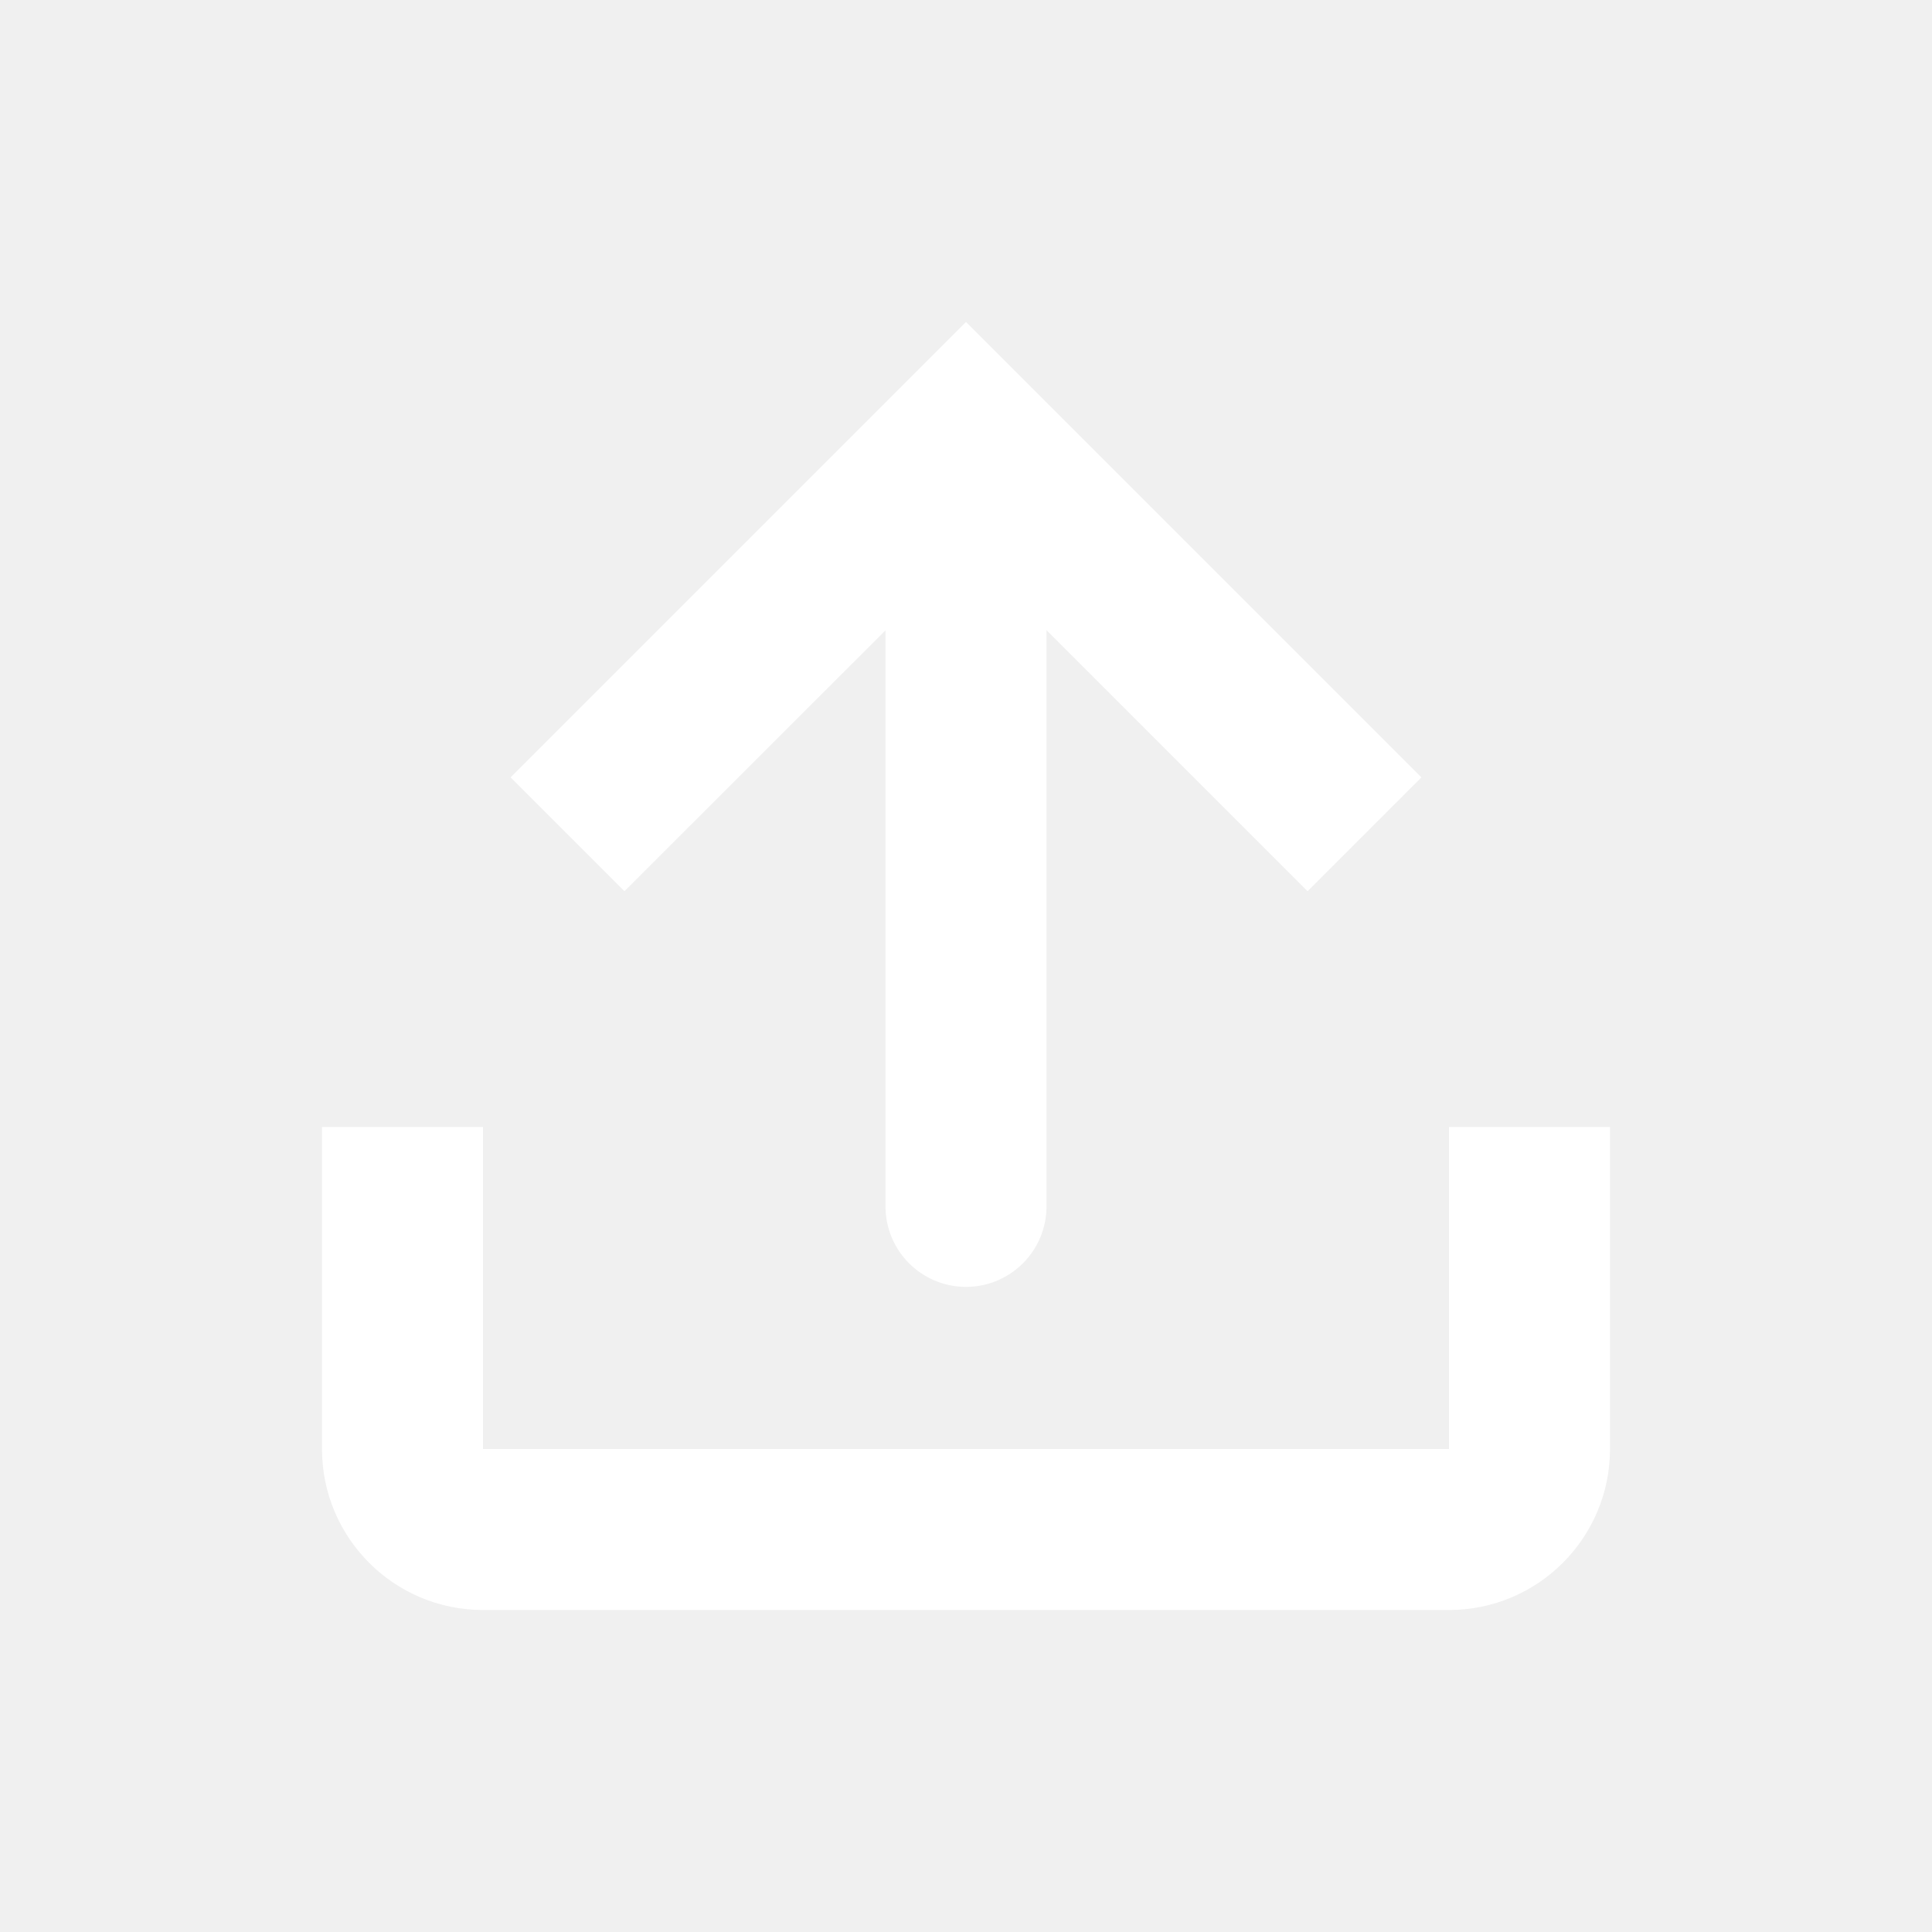
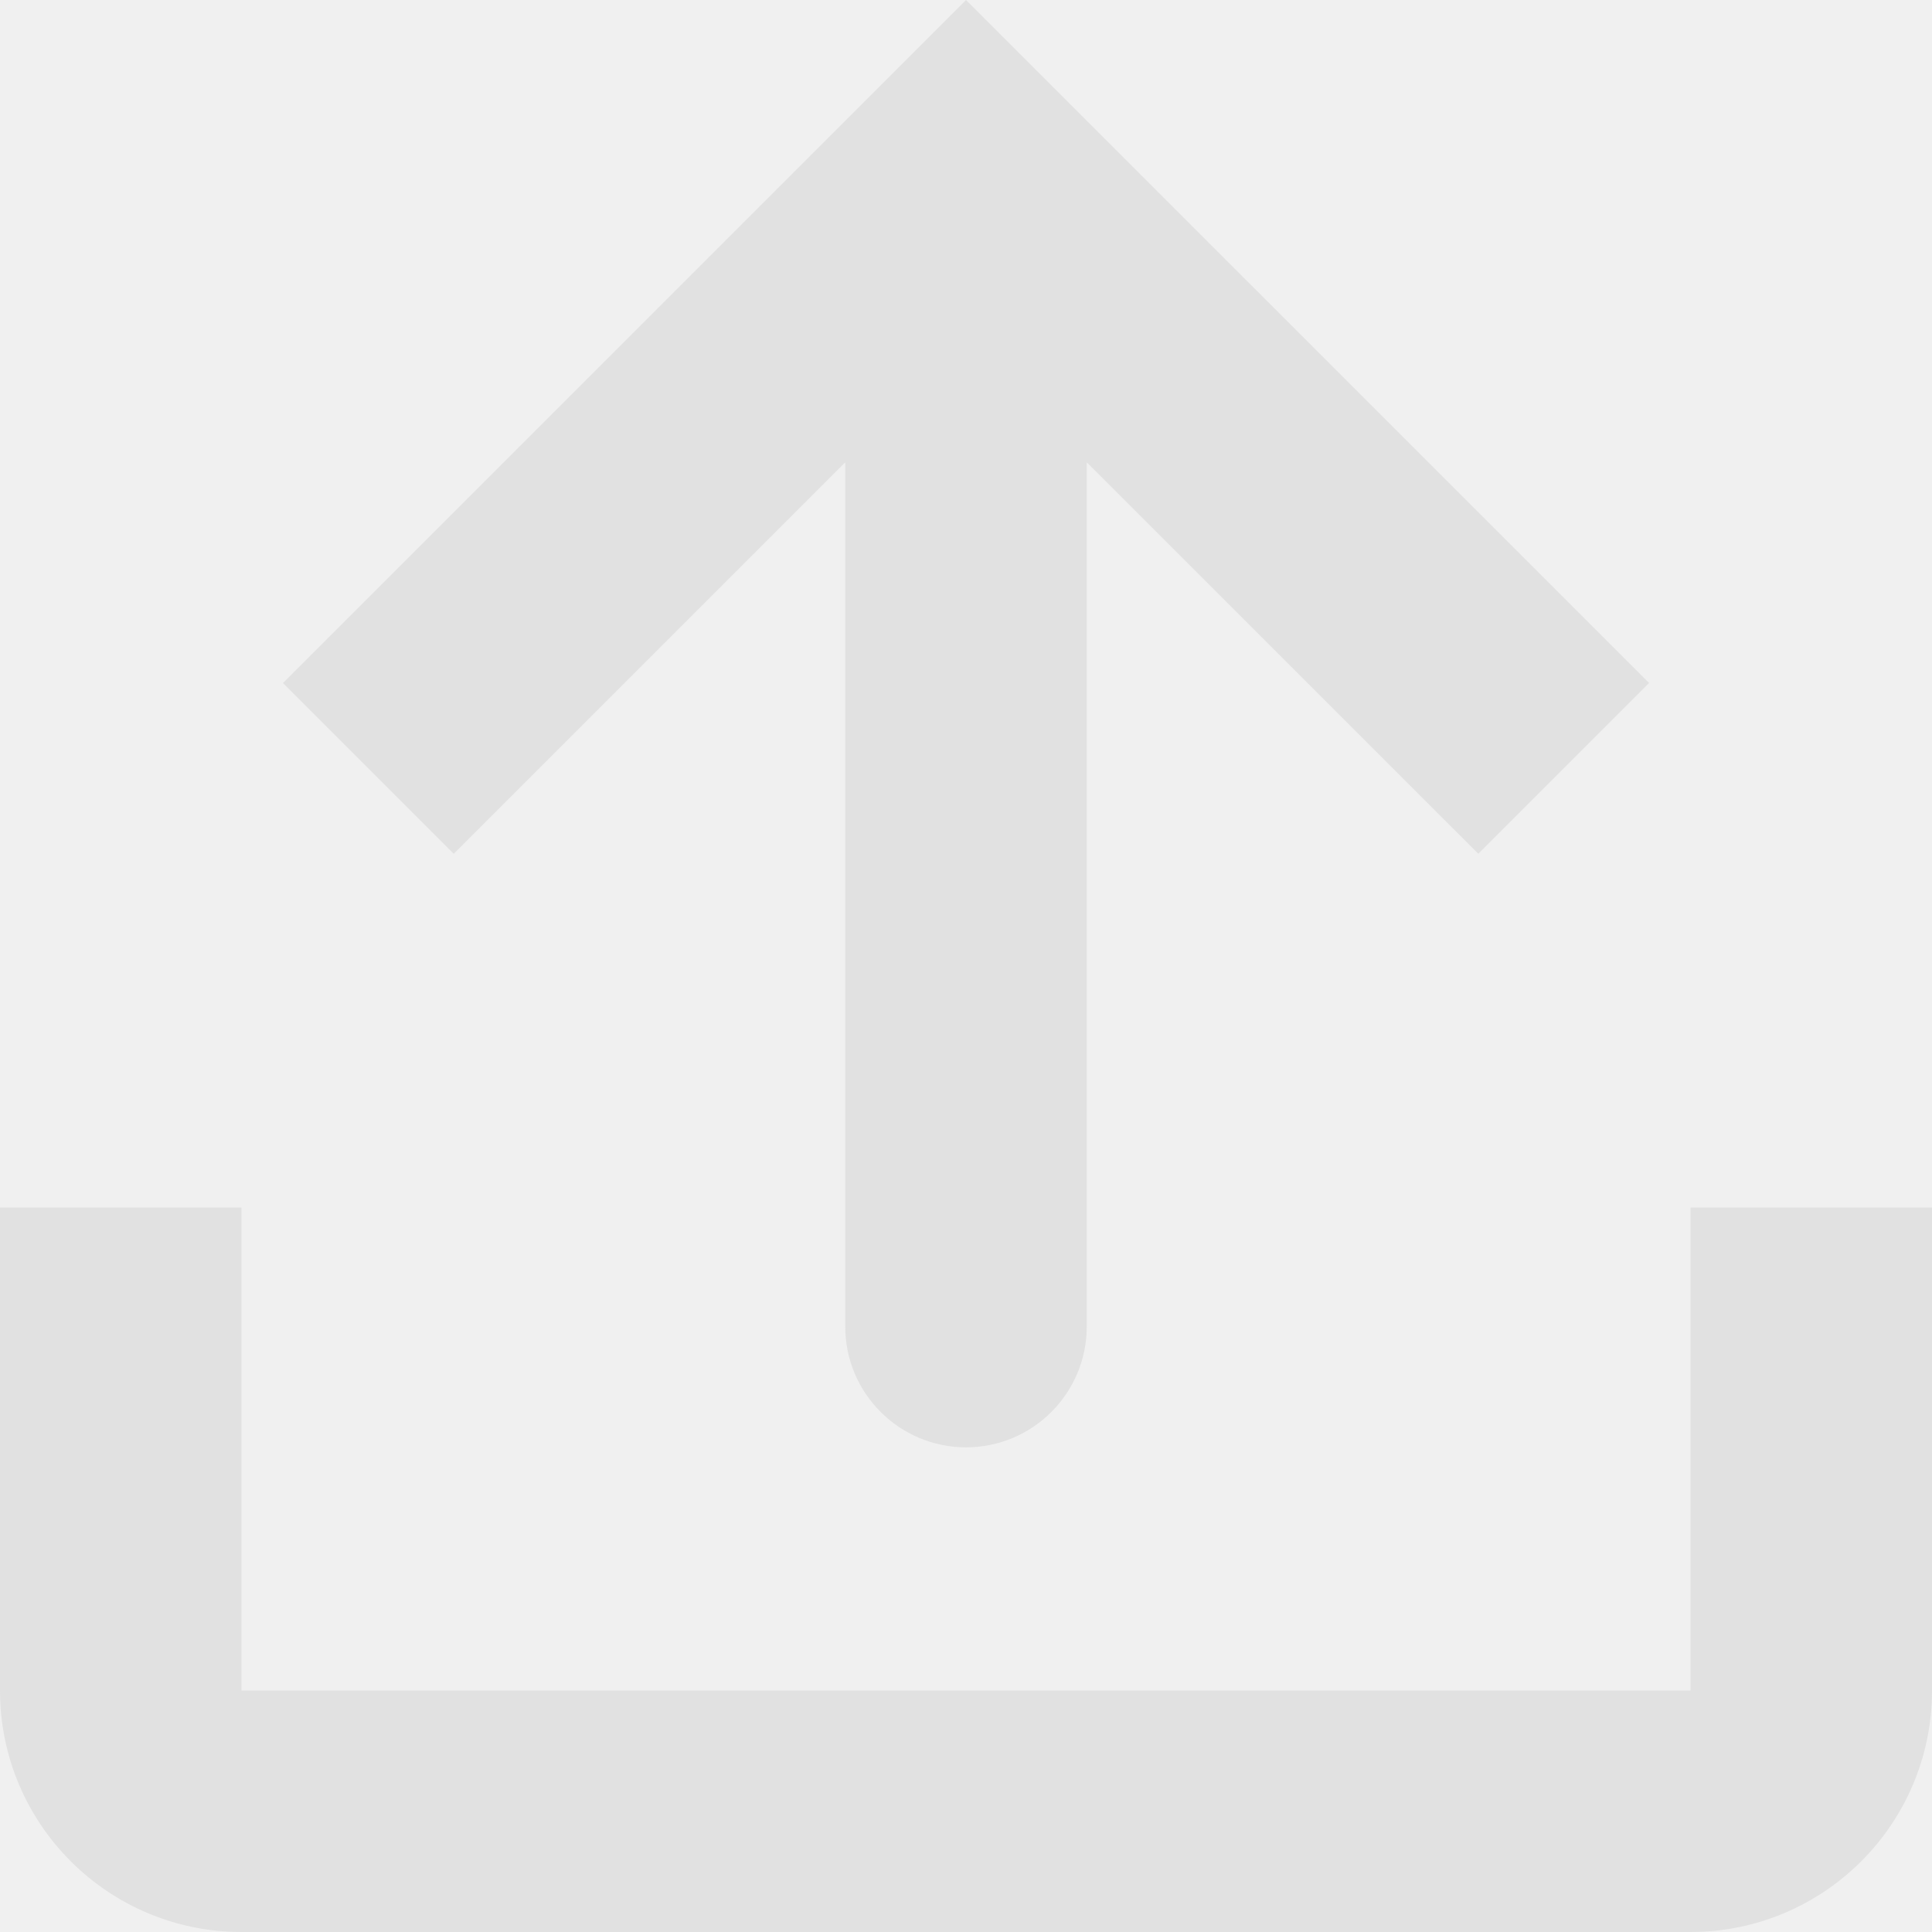
- <svg xmlns="http://www.w3.org/2000/svg" width="24" height="24" viewBox="0 0 24 24" fill="none">
-   <path d="M11 14.986a1 1 0 1 0 2 0V7.828l3.243 3.243 1.414-1.414L12 4 6.343 9.657l1.414 1.414L11 7.83v7.157z" fill="#fff" />
-   <path d="M4 14h2v4h12v-4h2v4a2 2 0 0 1-2 2H6a2 2 0 0 1-2-2v-4z" fill="#fff" />
+ <svg xmlns="http://www.w3.org/2000/svg" width="28" height="28" viewBox="0 0 28 28" fill="none">
+   <g clip-path="url(#clip0_2276_4040)">
+     <path d="M12.25 19.226C12.25 20.192 13.034 20.976 14 20.976C14.966 20.976 15.75 20.192 15.75 19.226V6.7L21.425 12.374L23.9 9.899L14 0L4.101 9.899L6.576 12.374L12.25 6.7V19.226Z" fill="#E1E1E1" />
+     <path d="M0 17.5H3.5V24.5H24.5V17.5H28V24.5C28 26.433 26.433 28 24.5 28H3.5C1.567 28 0 26.433 0 24.5V17.5Z" fill="#E1E1E1" />
+   </g>
+   <defs>
+     <clipPath id="clip0_2276_4040">
+       <rect width="28" height="28" fill="white" transform="matrix(-1 0 0 1 28 0)" />
+     </clipPath>
+   </defs>
</svg>
